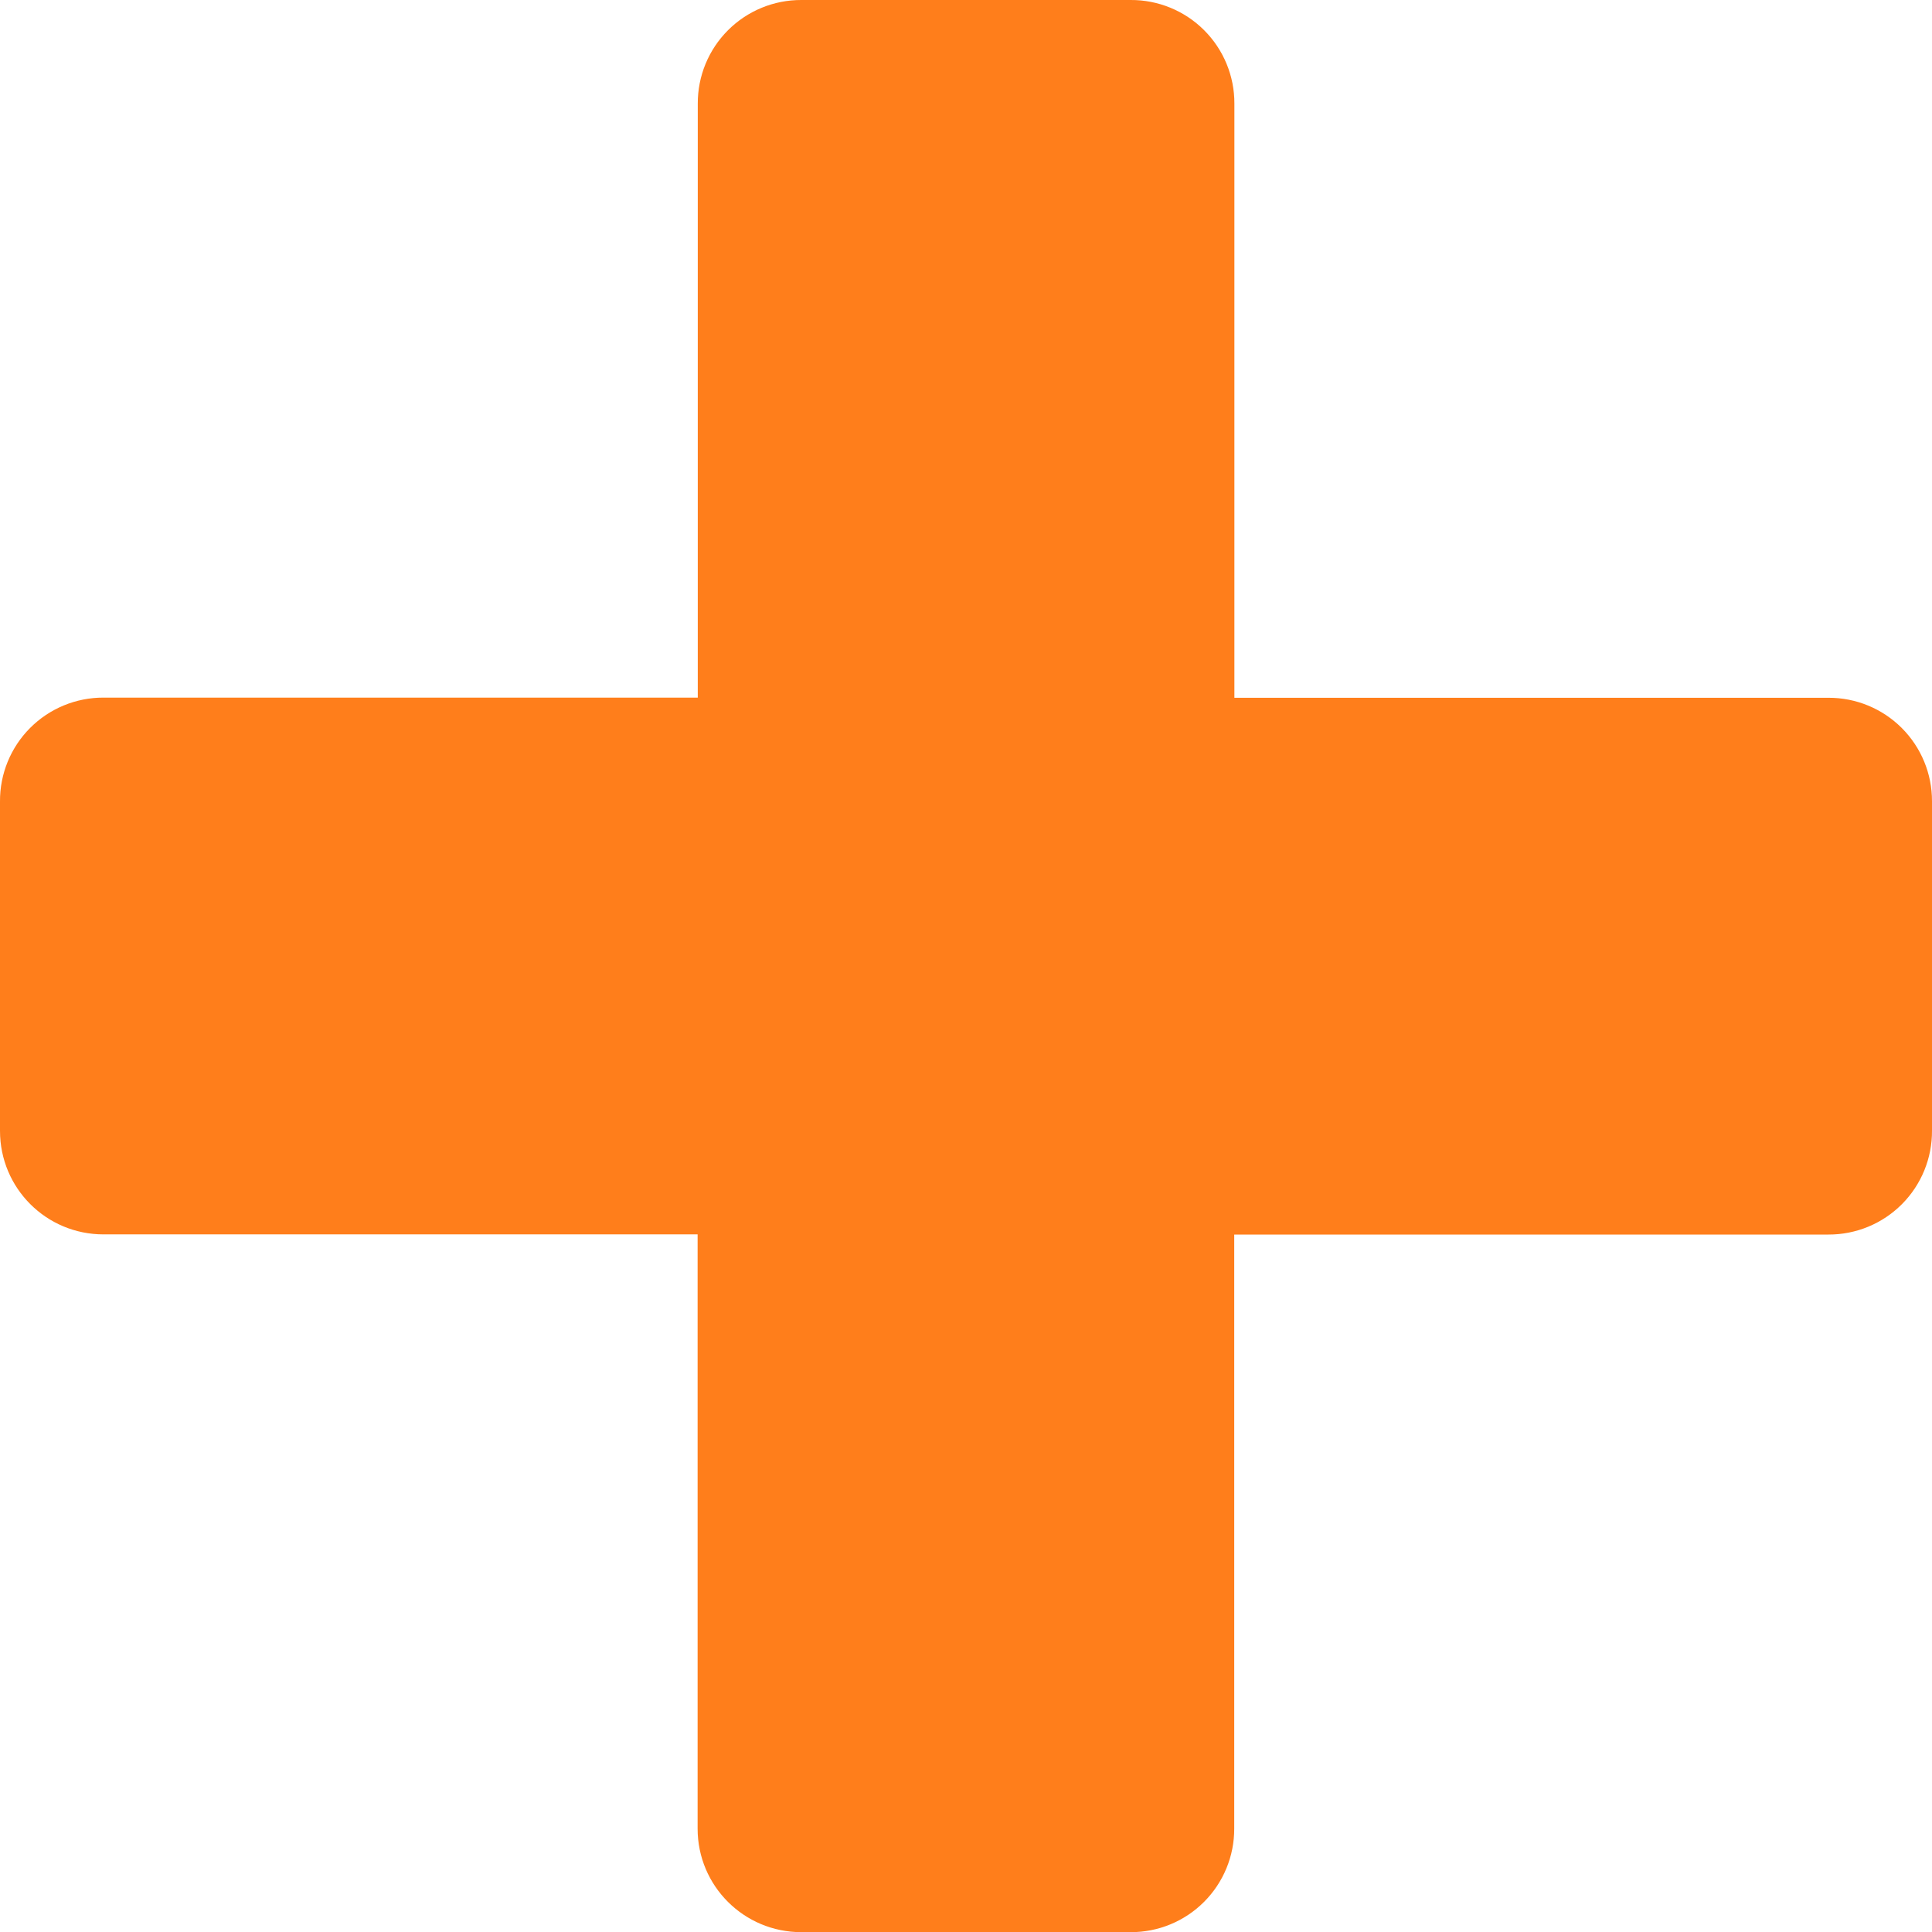
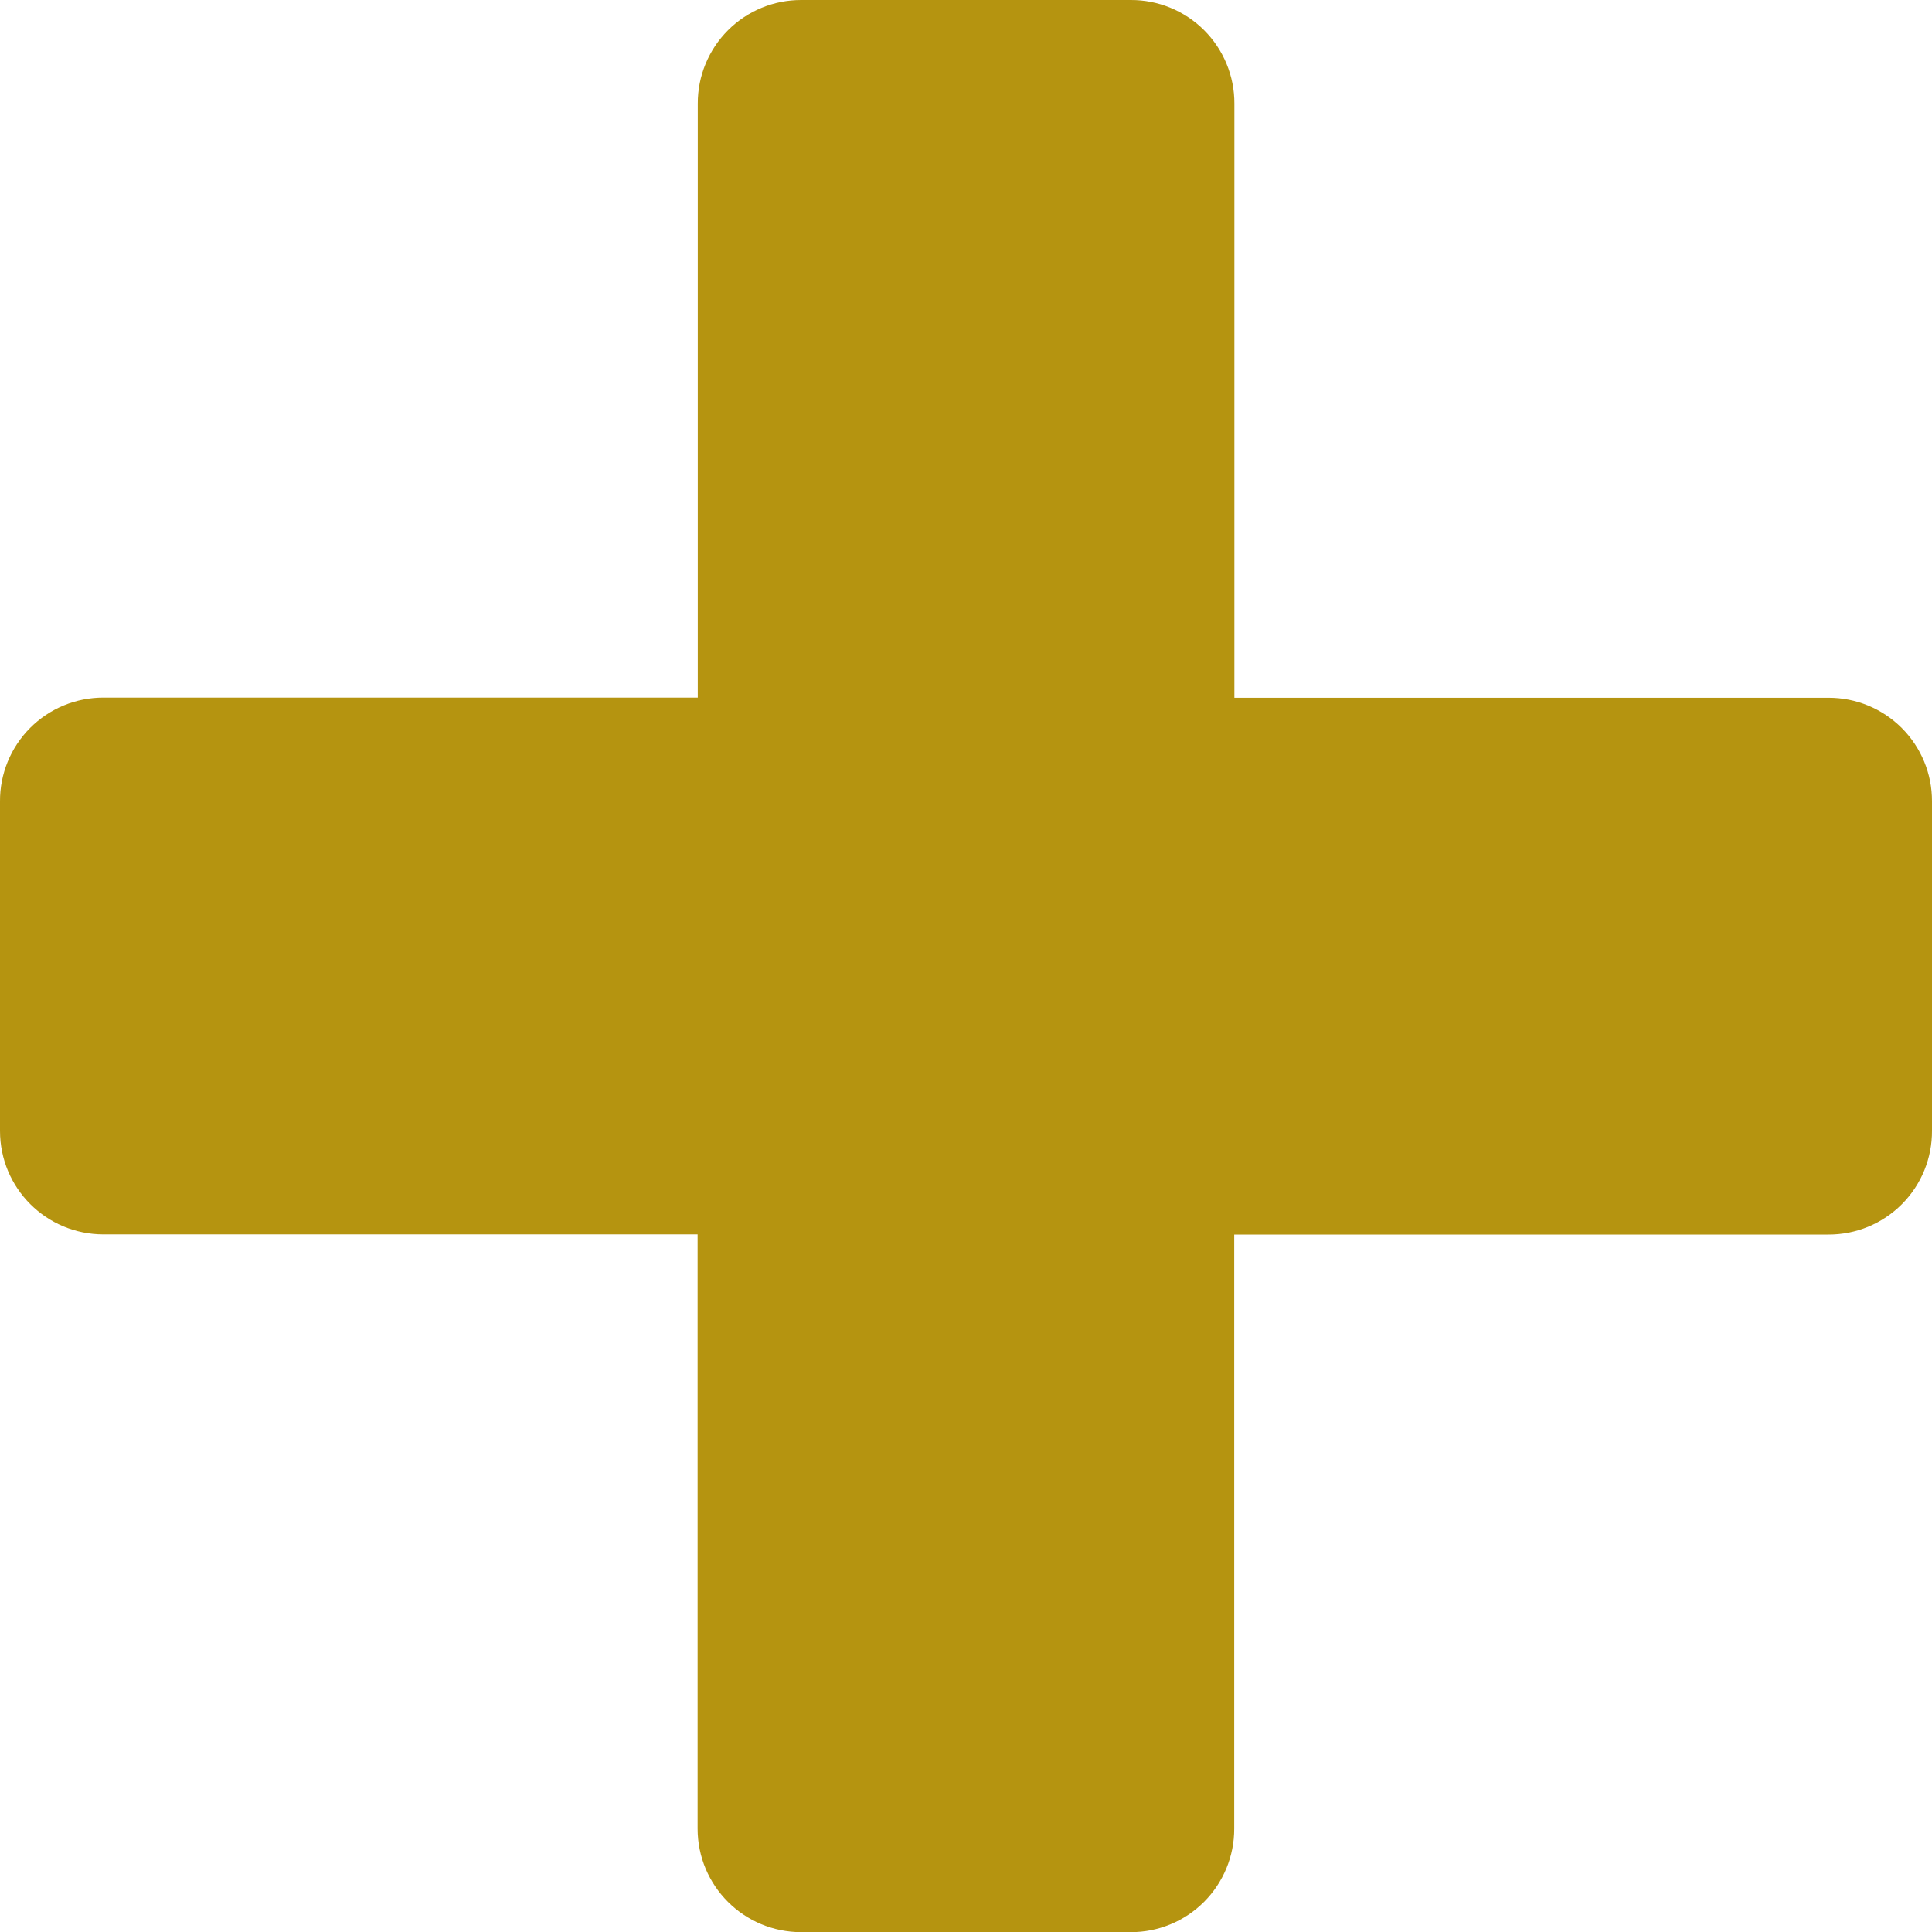
<svg xmlns="http://www.w3.org/2000/svg" xmlns:xlink="http://www.w3.org/1999/xlink" width="12" height="12">
  <defs>
    <path d="M12 7.023V4.977a.641.641 0 0 0-.643-.643h-3.69V.643A.641.641 0 0 0 7.022 0H4.977a.641.641 0 0 0-.643.643v3.69H.643A.641.641 0 0 0 0 4.978v2.046c0 .356.287.643.643.643h3.69v3.691c0 .356.288.643.644.643h2.046a.641.641 0 0 0 .643-.643v-3.69h3.691A.641.641 0 0 0 12 7.022Z" id="b" />
  </defs>
-   <use fill="#FF7E1B" fill-rule="nonzero" xlink:href="#b" />
+   <use fill="#B59410" fill-rule="nonzero" xlink:href="#b" />
</svg>
